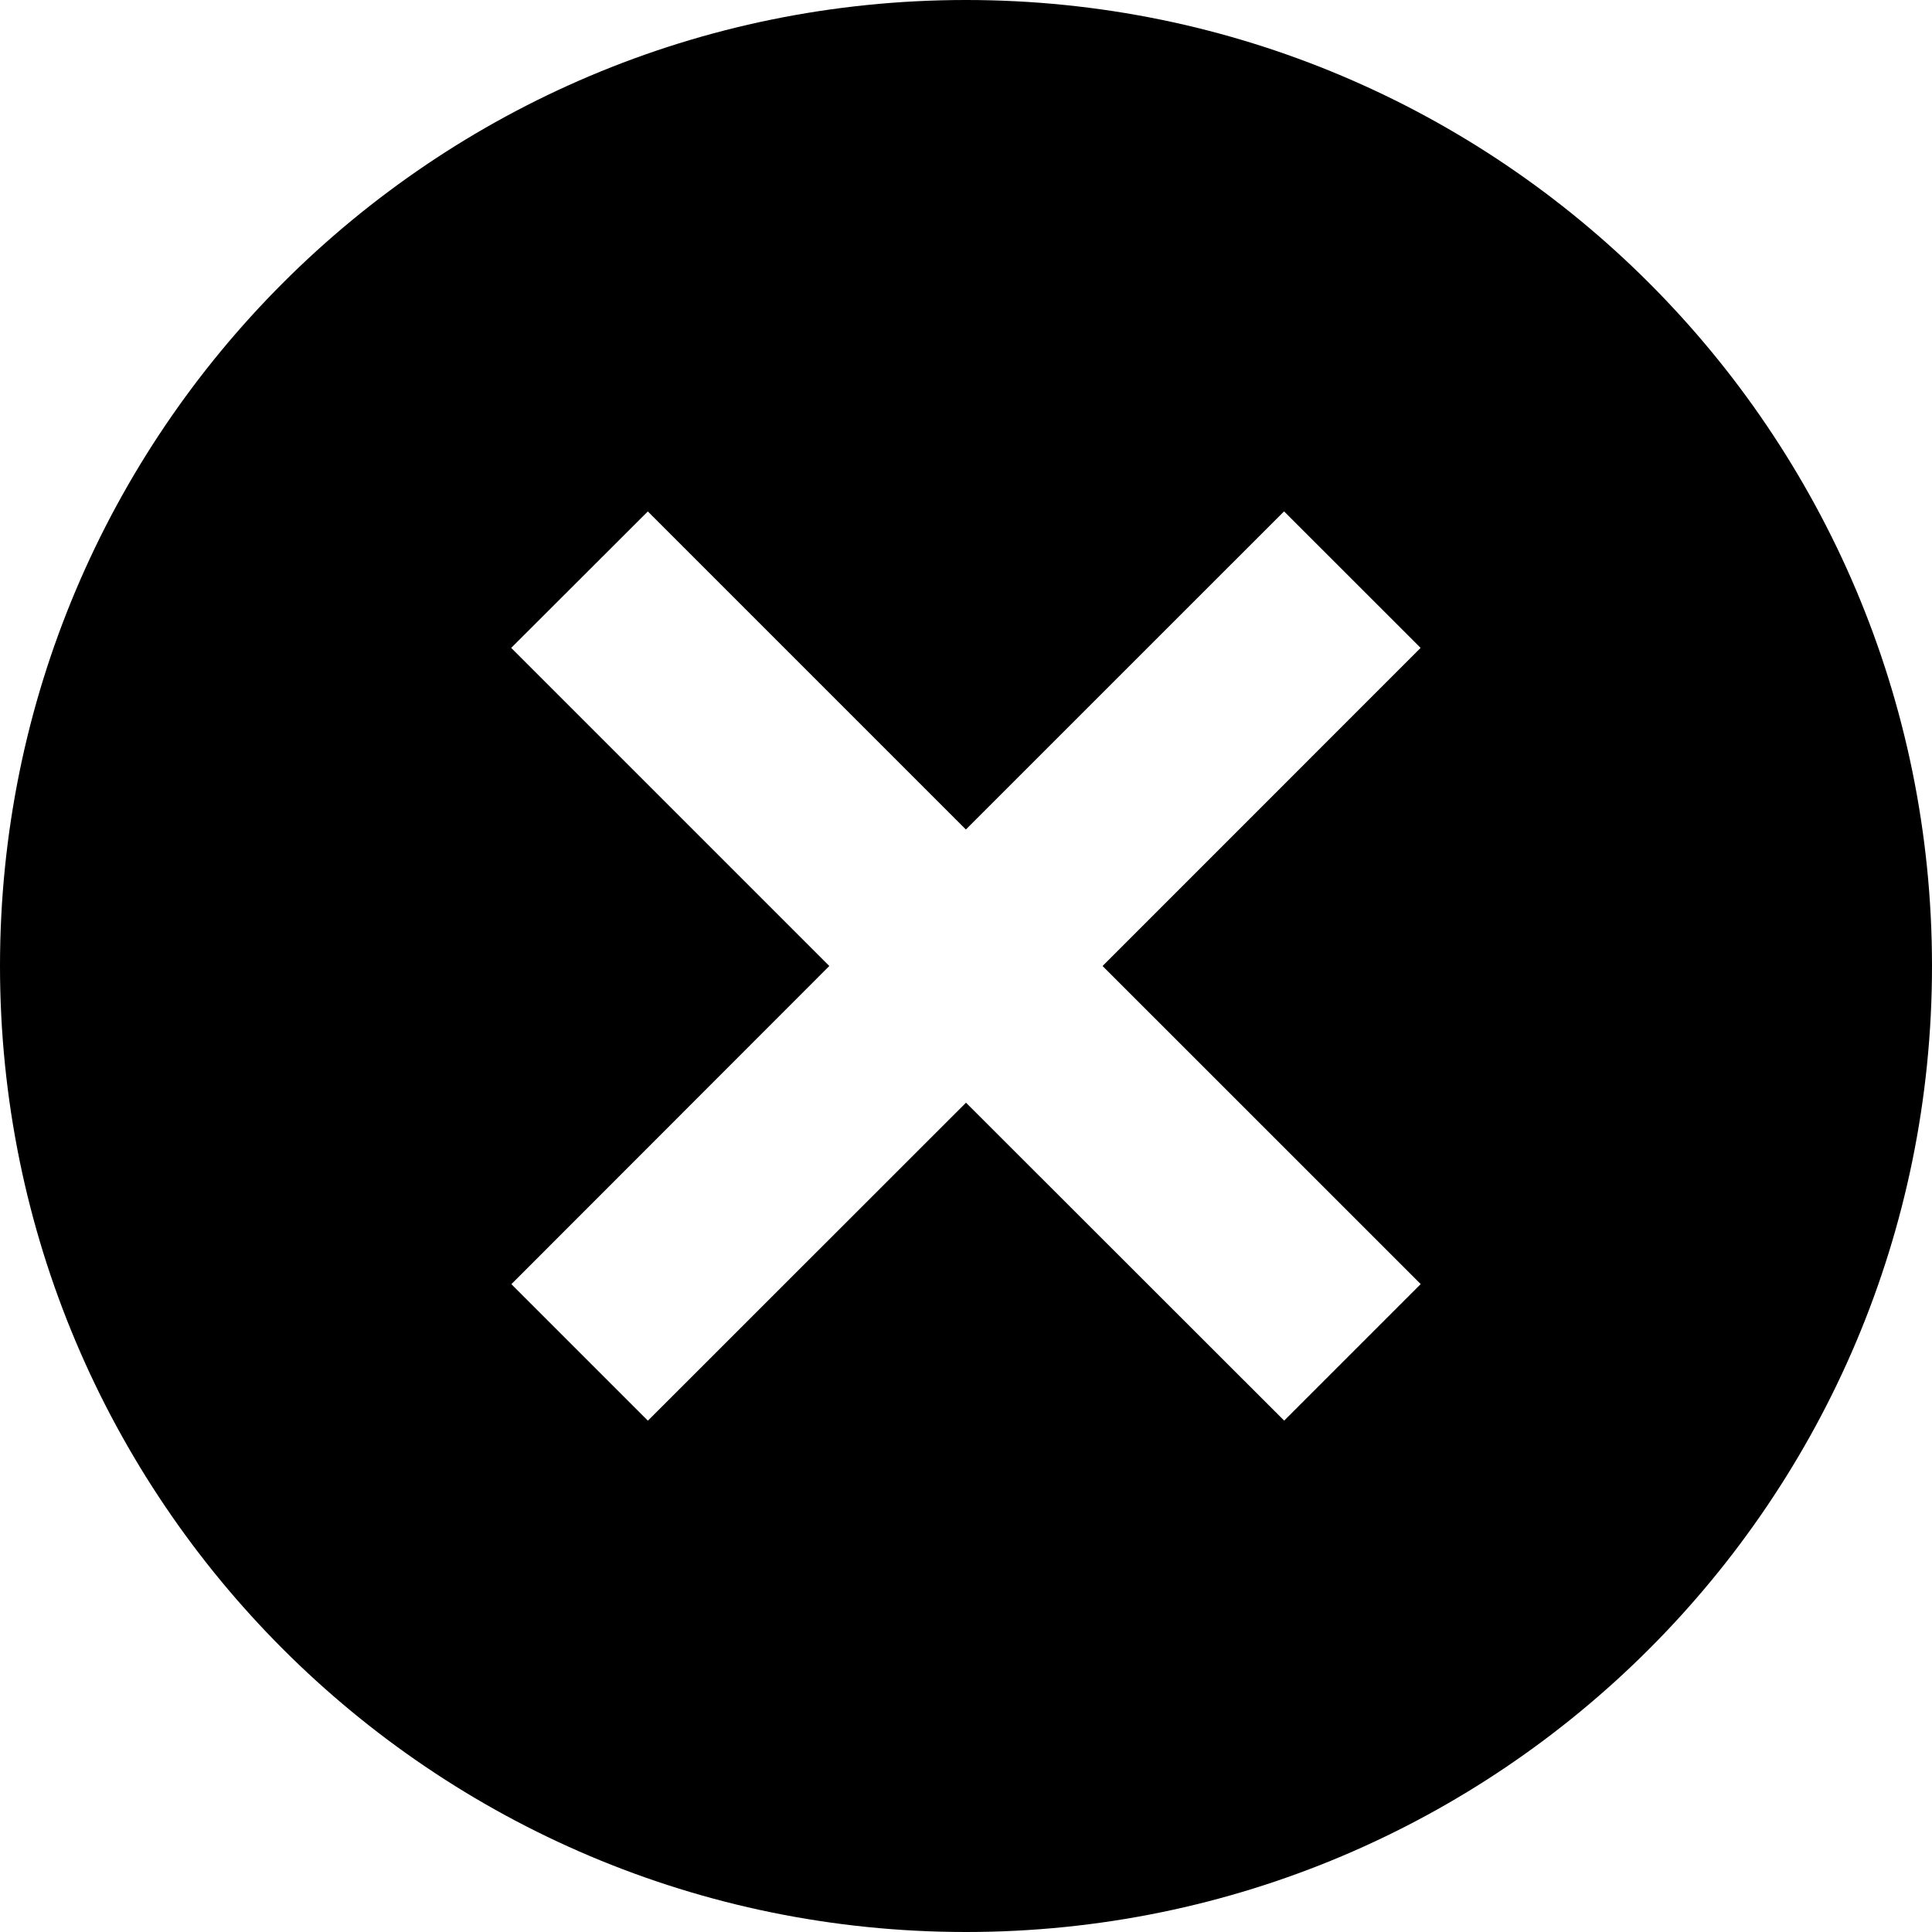
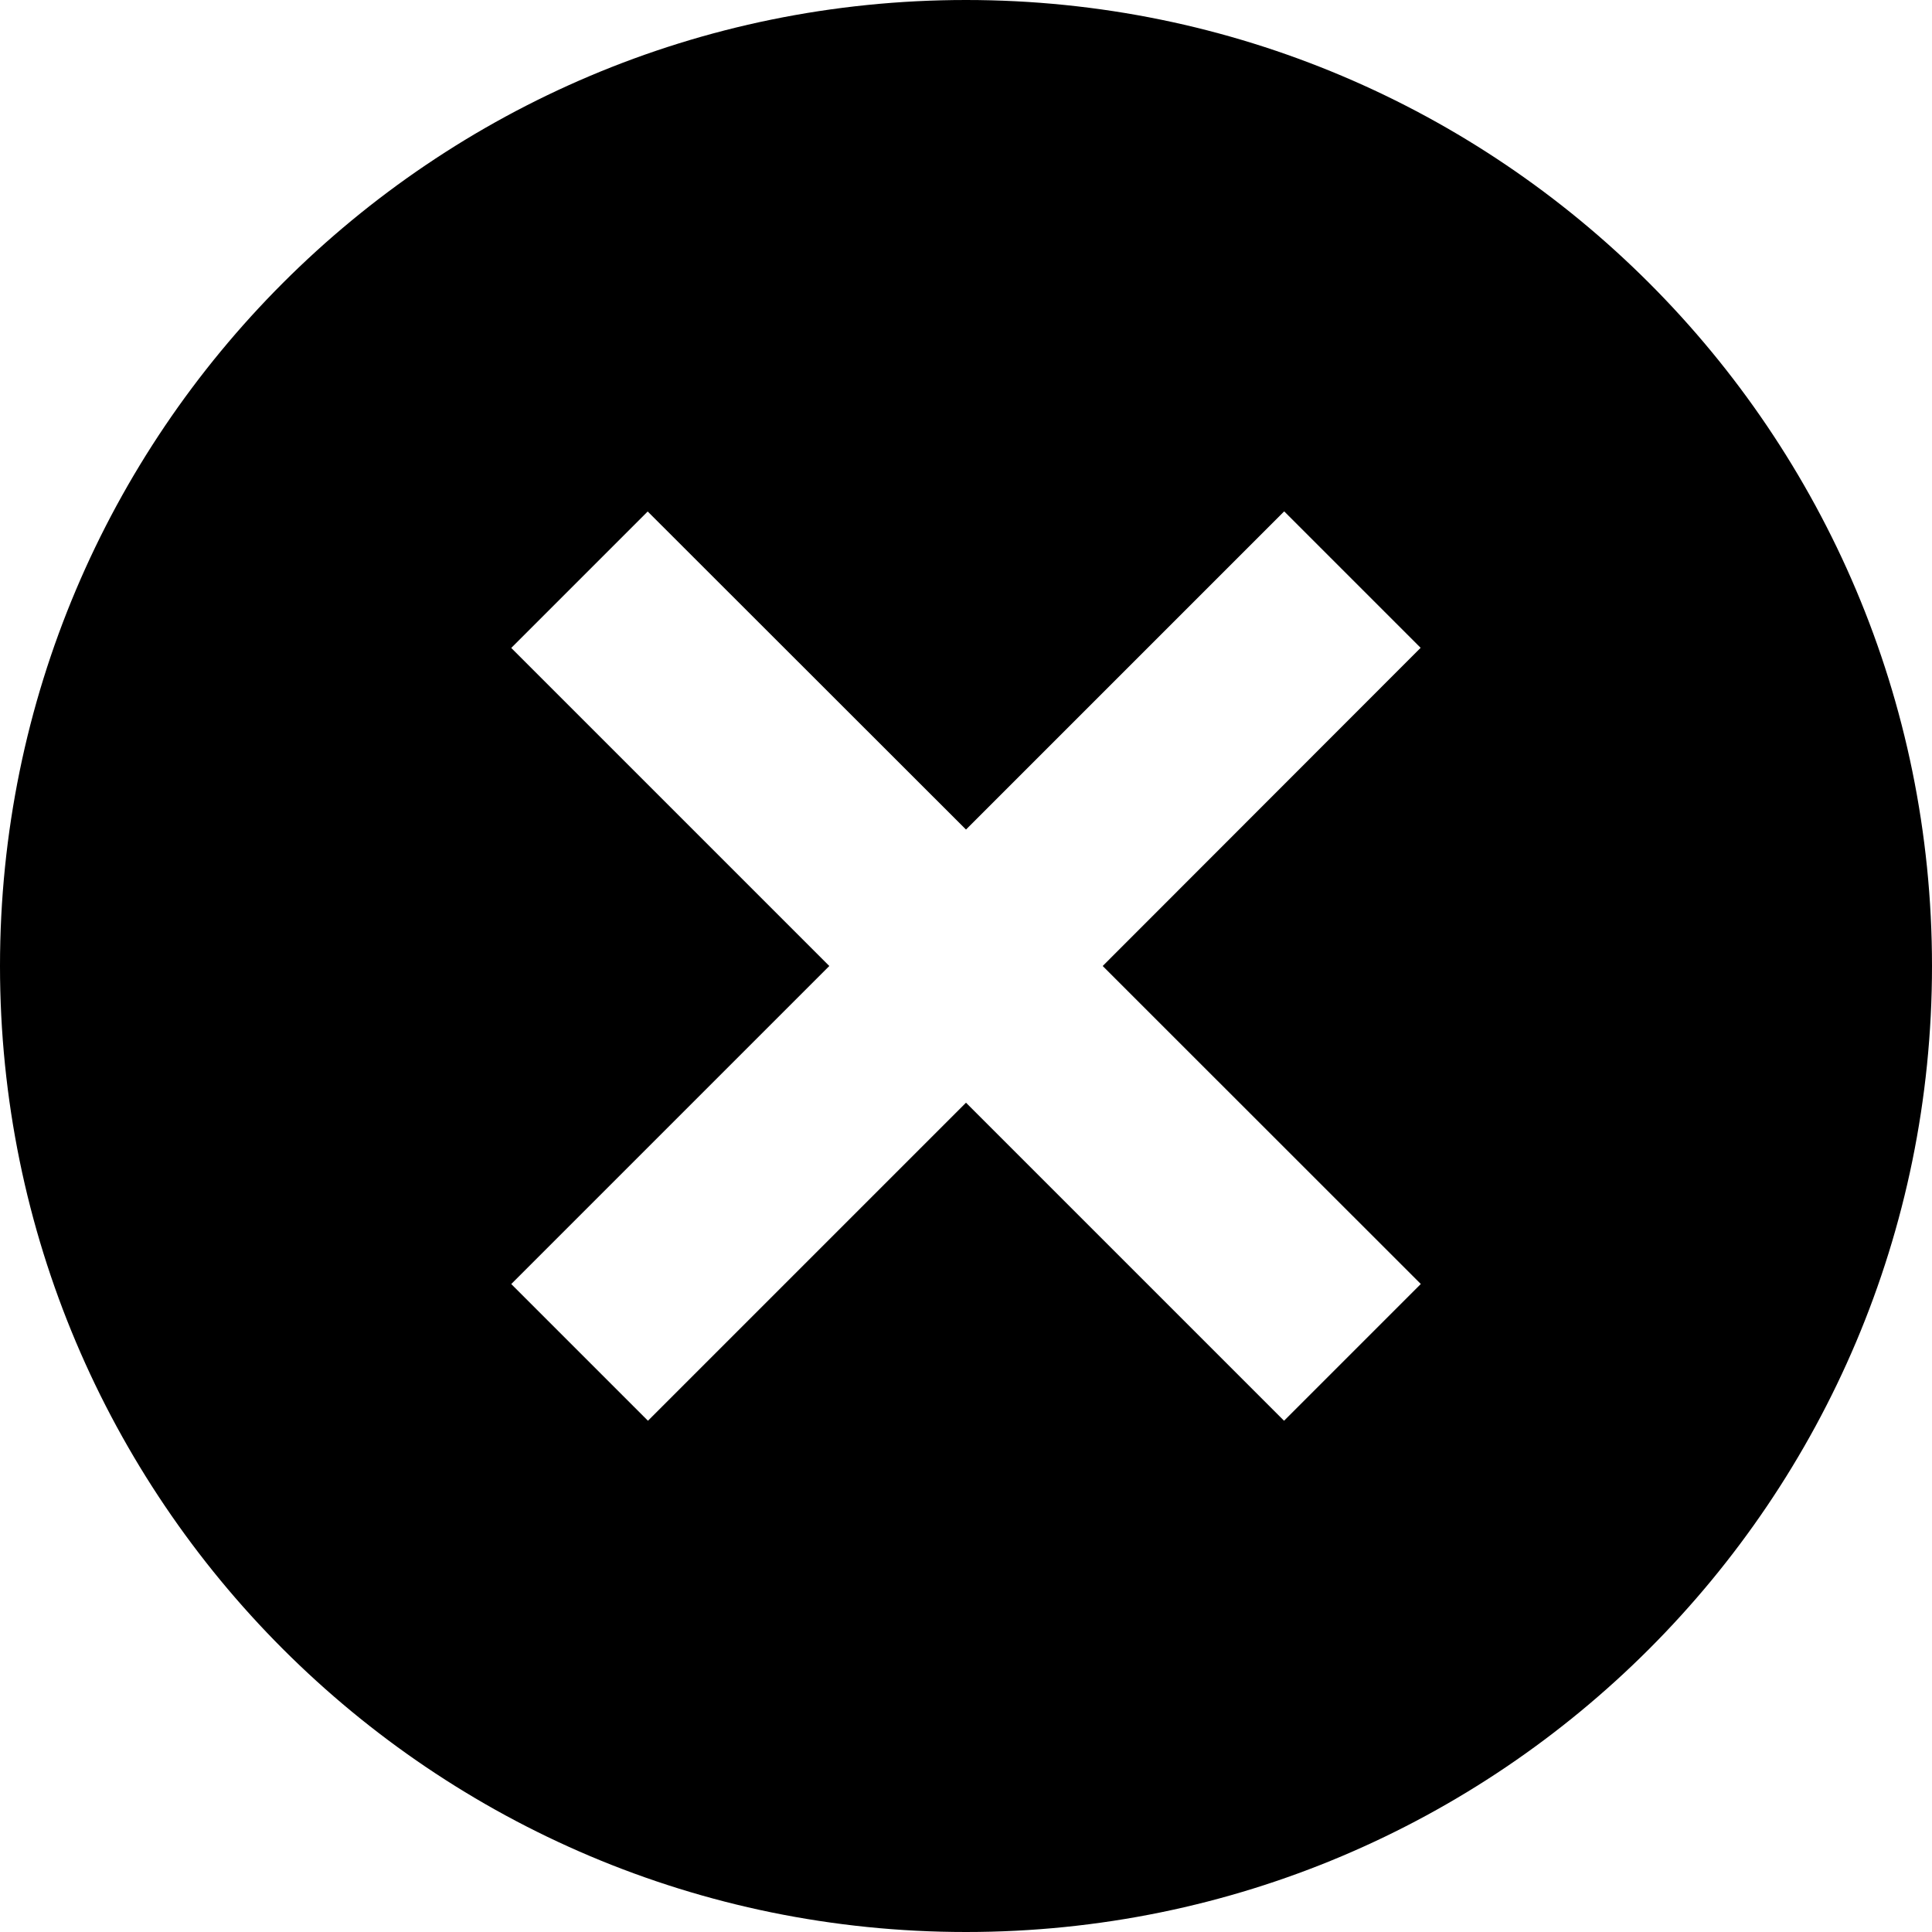
- <svg xmlns="http://www.w3.org/2000/svg" width="32" height="32" viewBox="0 0 32 32">
-   <path d="M16 0C7.163 0 0 7.163 0 16s7.163 16 16 16 16-7.163 16-16S24.835 0 16 0zm7.531 21.269L21.27 23.53 16 18.264l-5.269 5.267L8.47 21.27 13.736 16l-5.269-5.269 2.263-2.26 5.268 5.268 5.27-5.269 2.262 2.261L18.262 16l5.27 5.269z" />
+ <svg xmlns="http://www.w3.org/2000/svg" viewBox="0 0 16 16">
+   <path d="M8 0a8 8 0 1 0 0 16A8 8 0 0 0 8 0zm3.766 10.634l-1.132 1.132L8 9.132l-2.634 2.634-1.132-1.132L6.868 8 4.234 5.366l1.13-1.13L8 6.87l2.635-2.635 1.13 1.13L9.132 8l2.635 2.634z" />
</svg>
